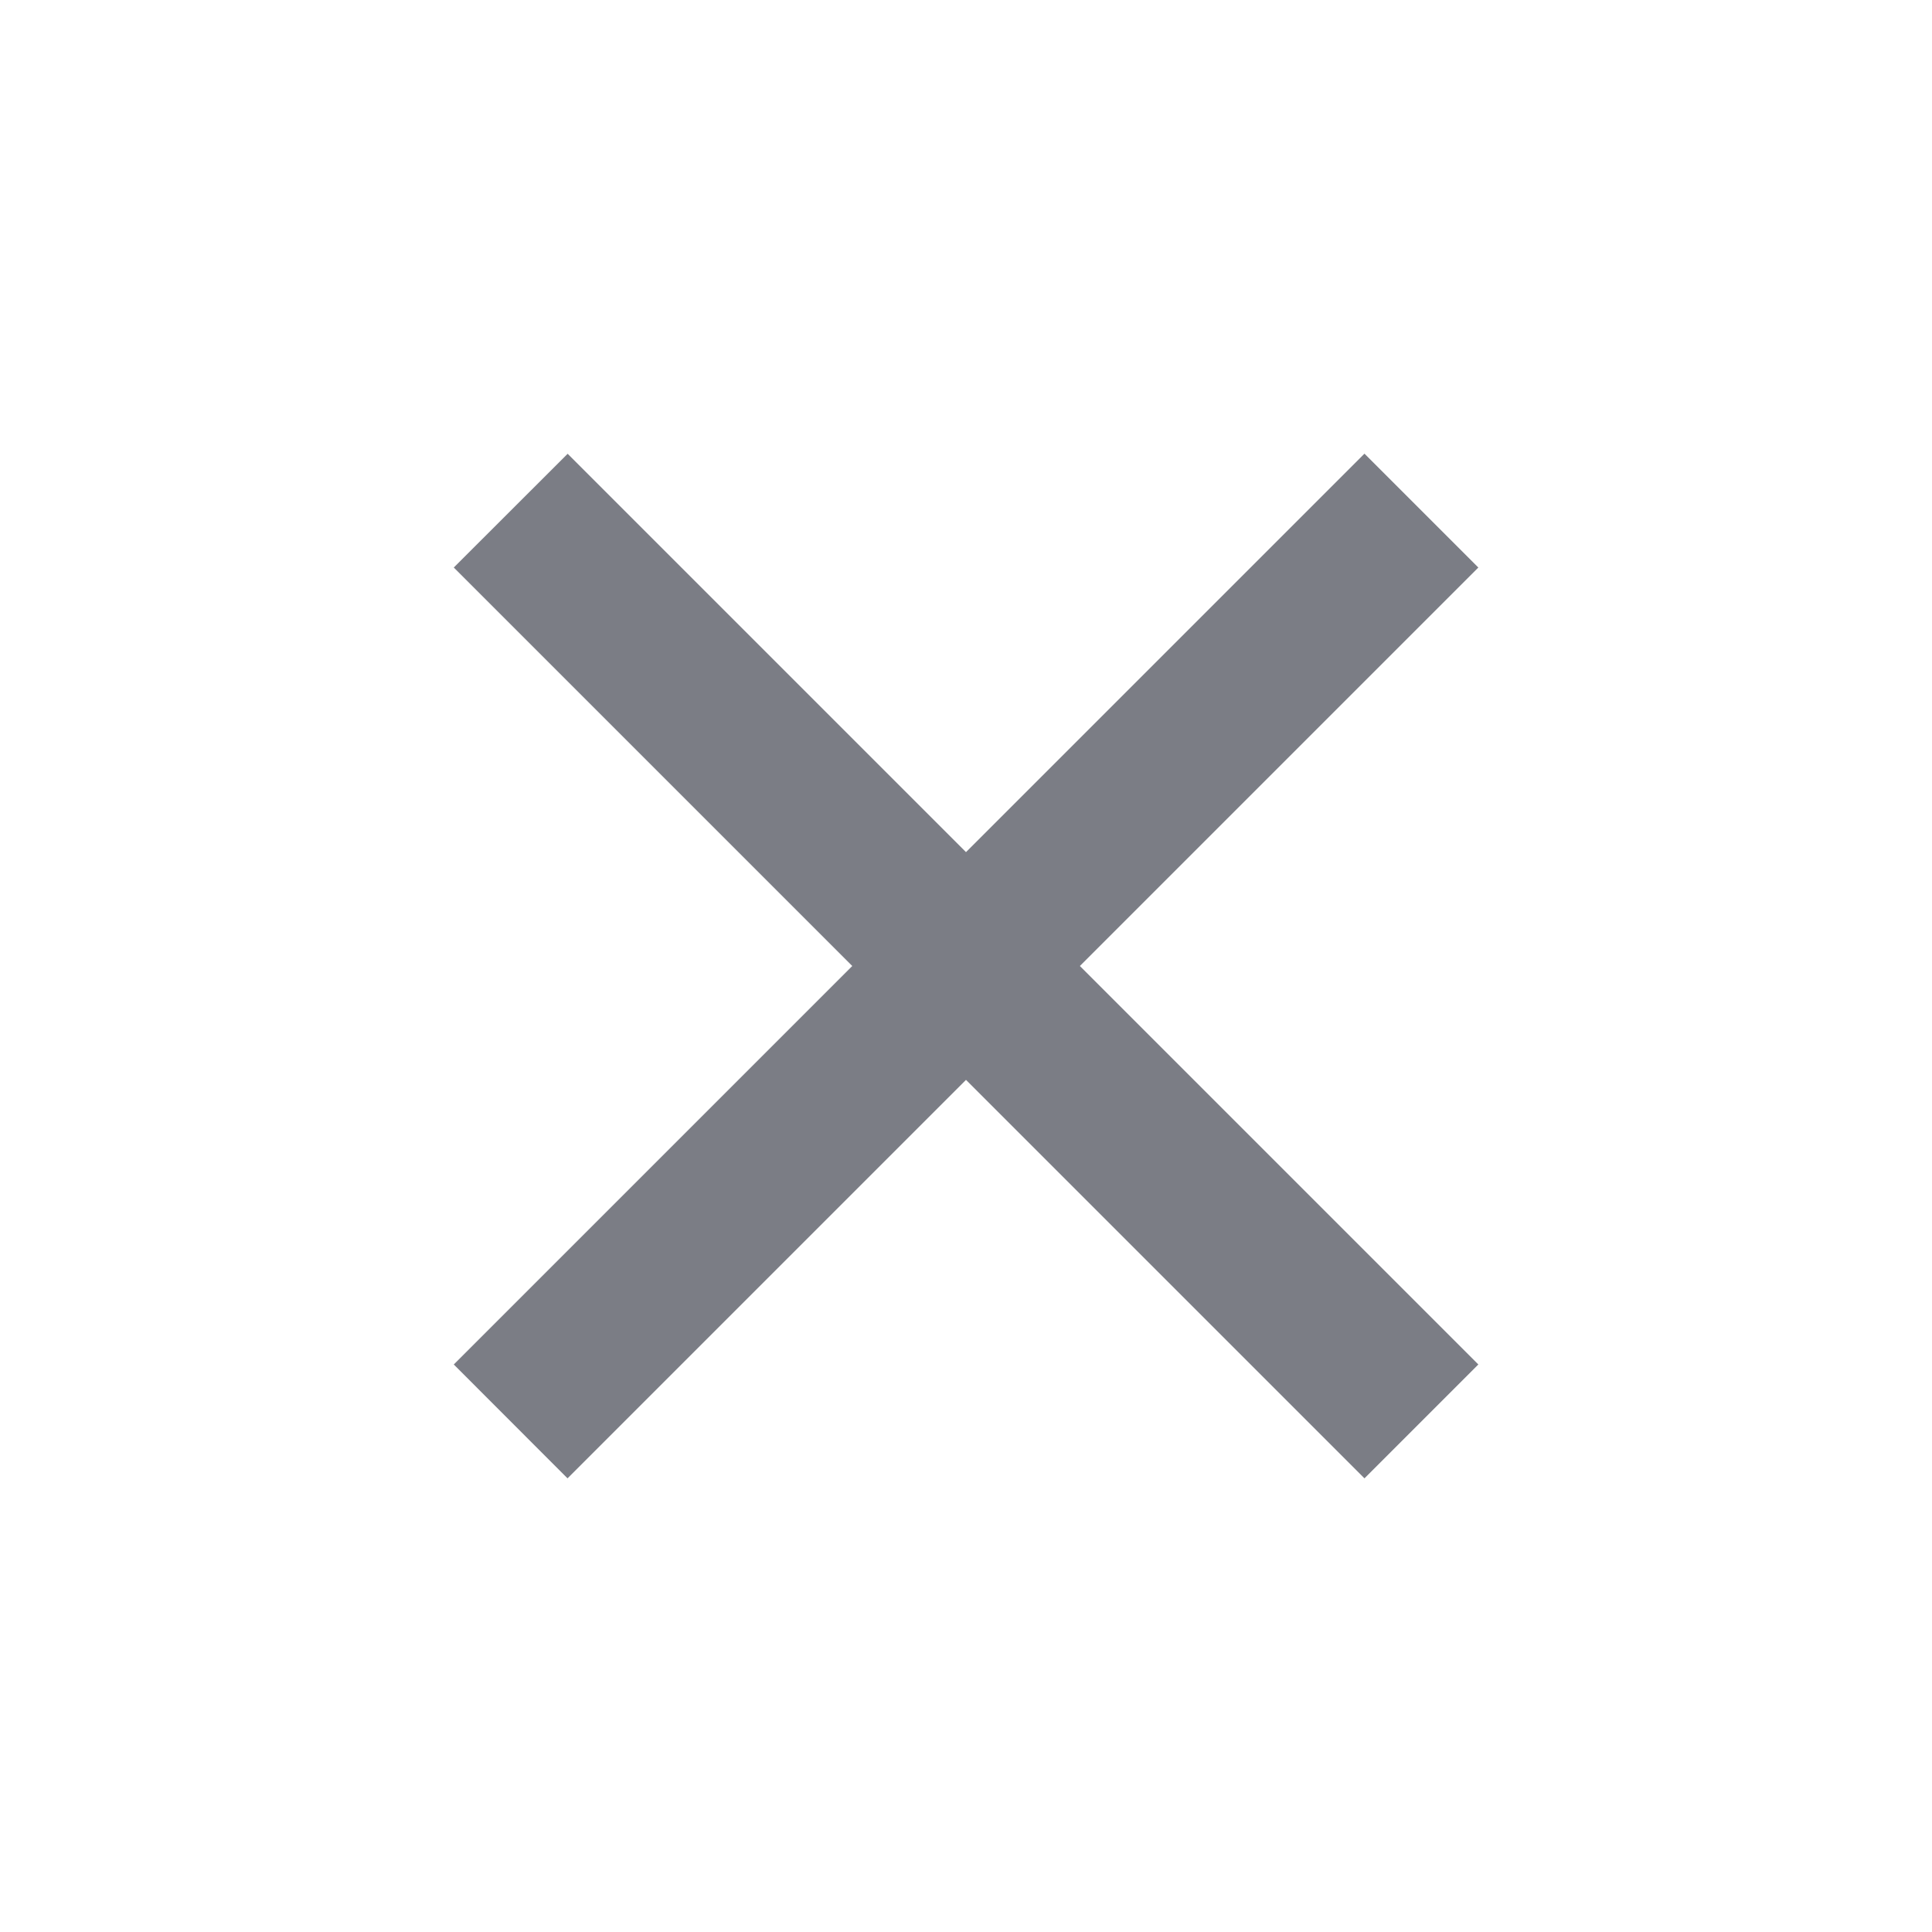
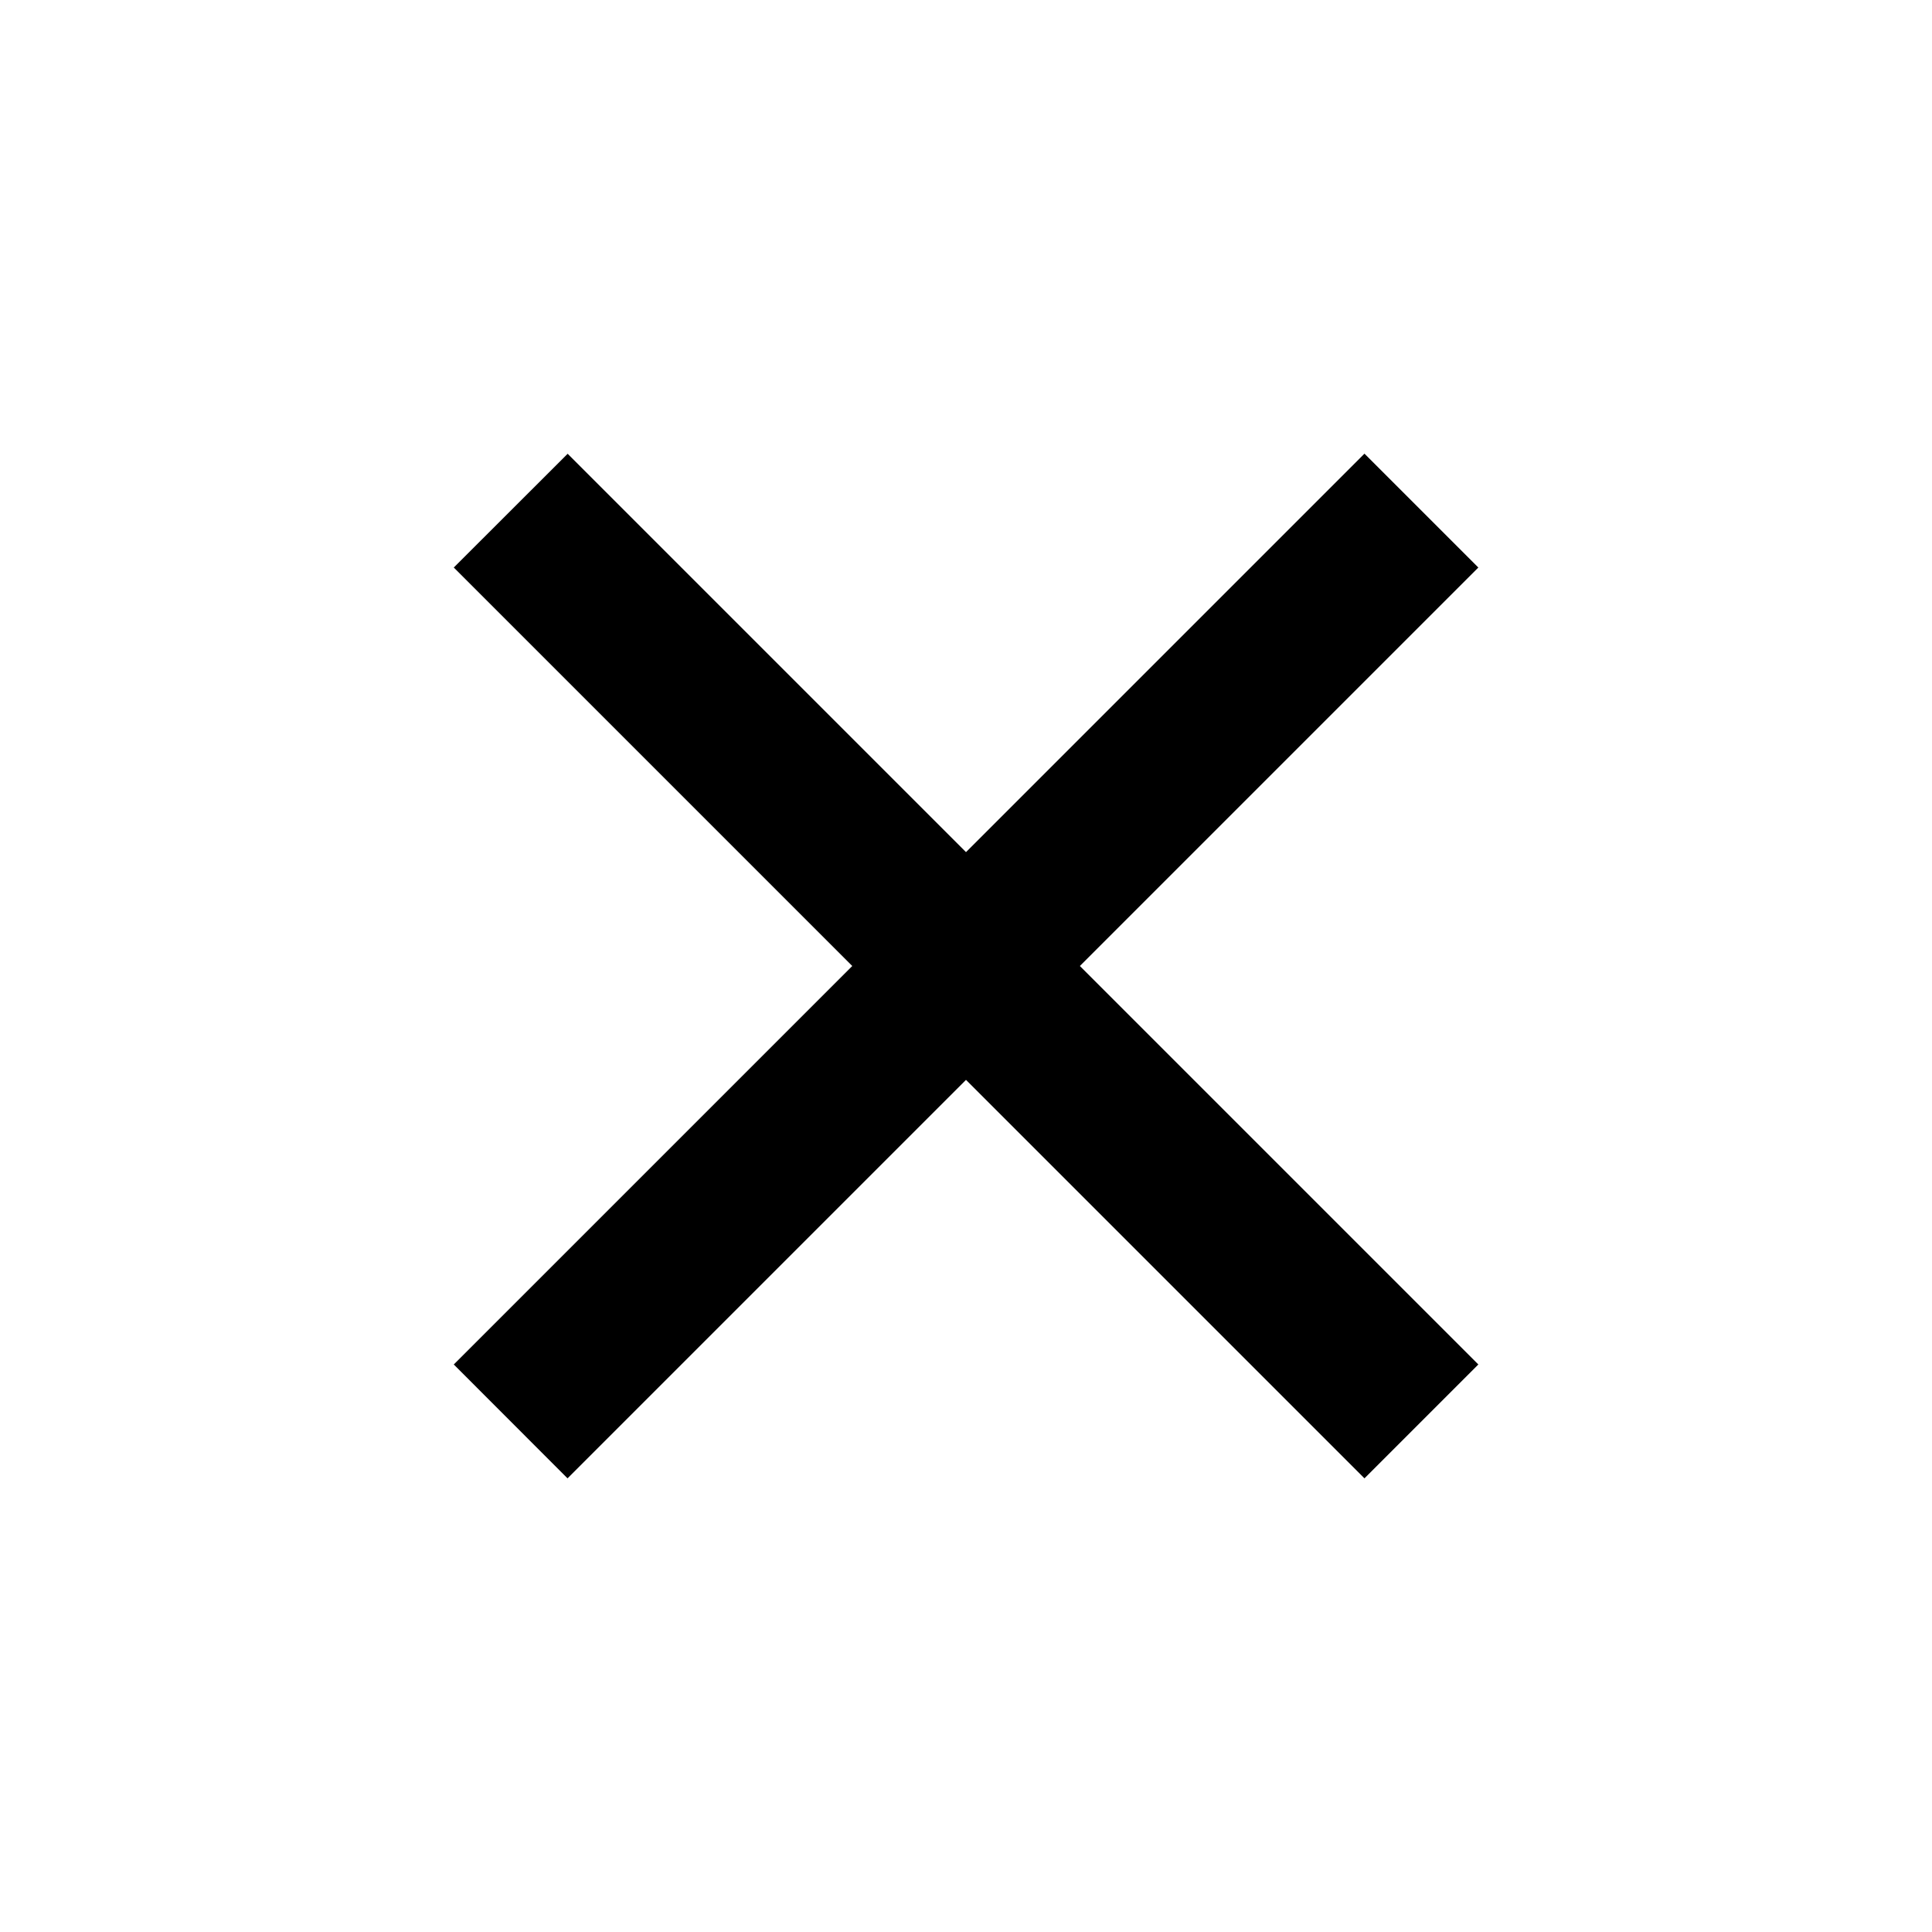
<svg xmlns="http://www.w3.org/2000/svg" width="16" height="16" fill="none">
-   <path fill="#7B7D85" d="m8 7.057 3.3-3.3.943.943-3.3 3.3 3.3 3.3-.943.943-3.3-3.3-3.3 3.3-.942-.943 3.3-3.3-3.3-3.3.943-.942z" />
+   <path fill="currentColor" d="m8 7.057 3.3-3.3.943.943-3.3 3.3 3.3 3.3-.943.943-3.3-3.3-3.3 3.3-.942-.943 3.3-3.3-3.3-3.3.943-.942z" />
</svg>
